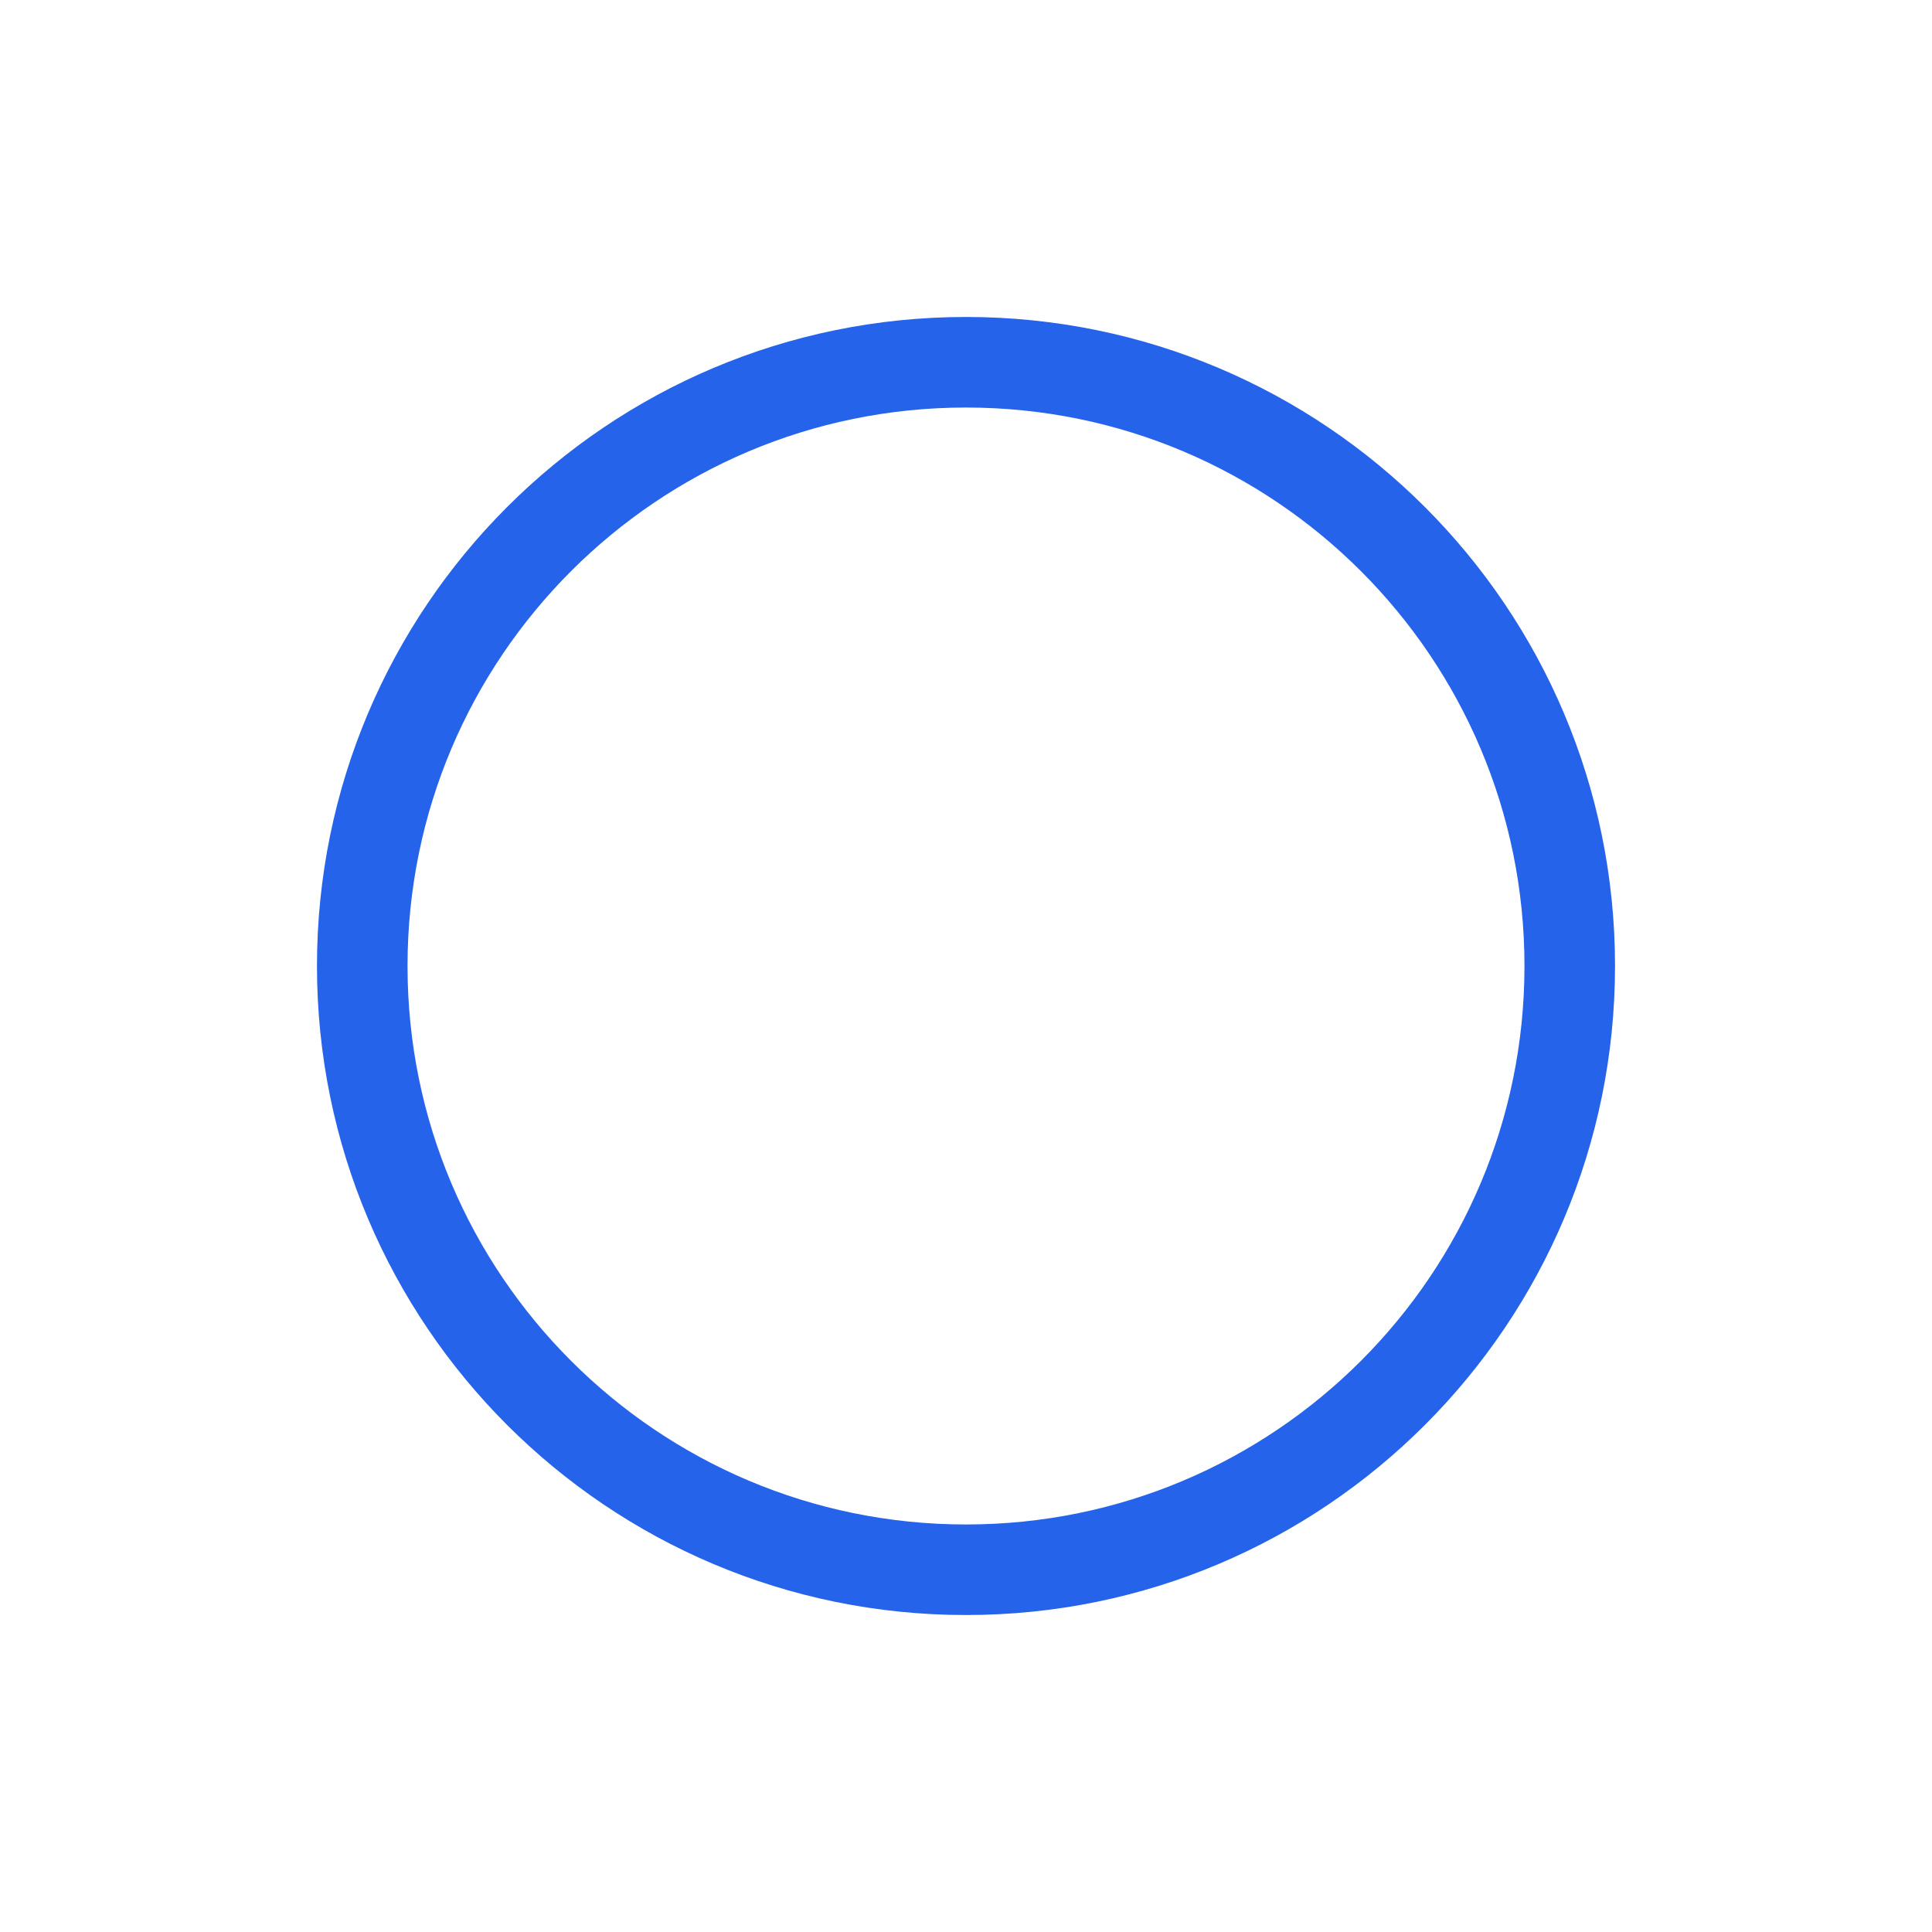
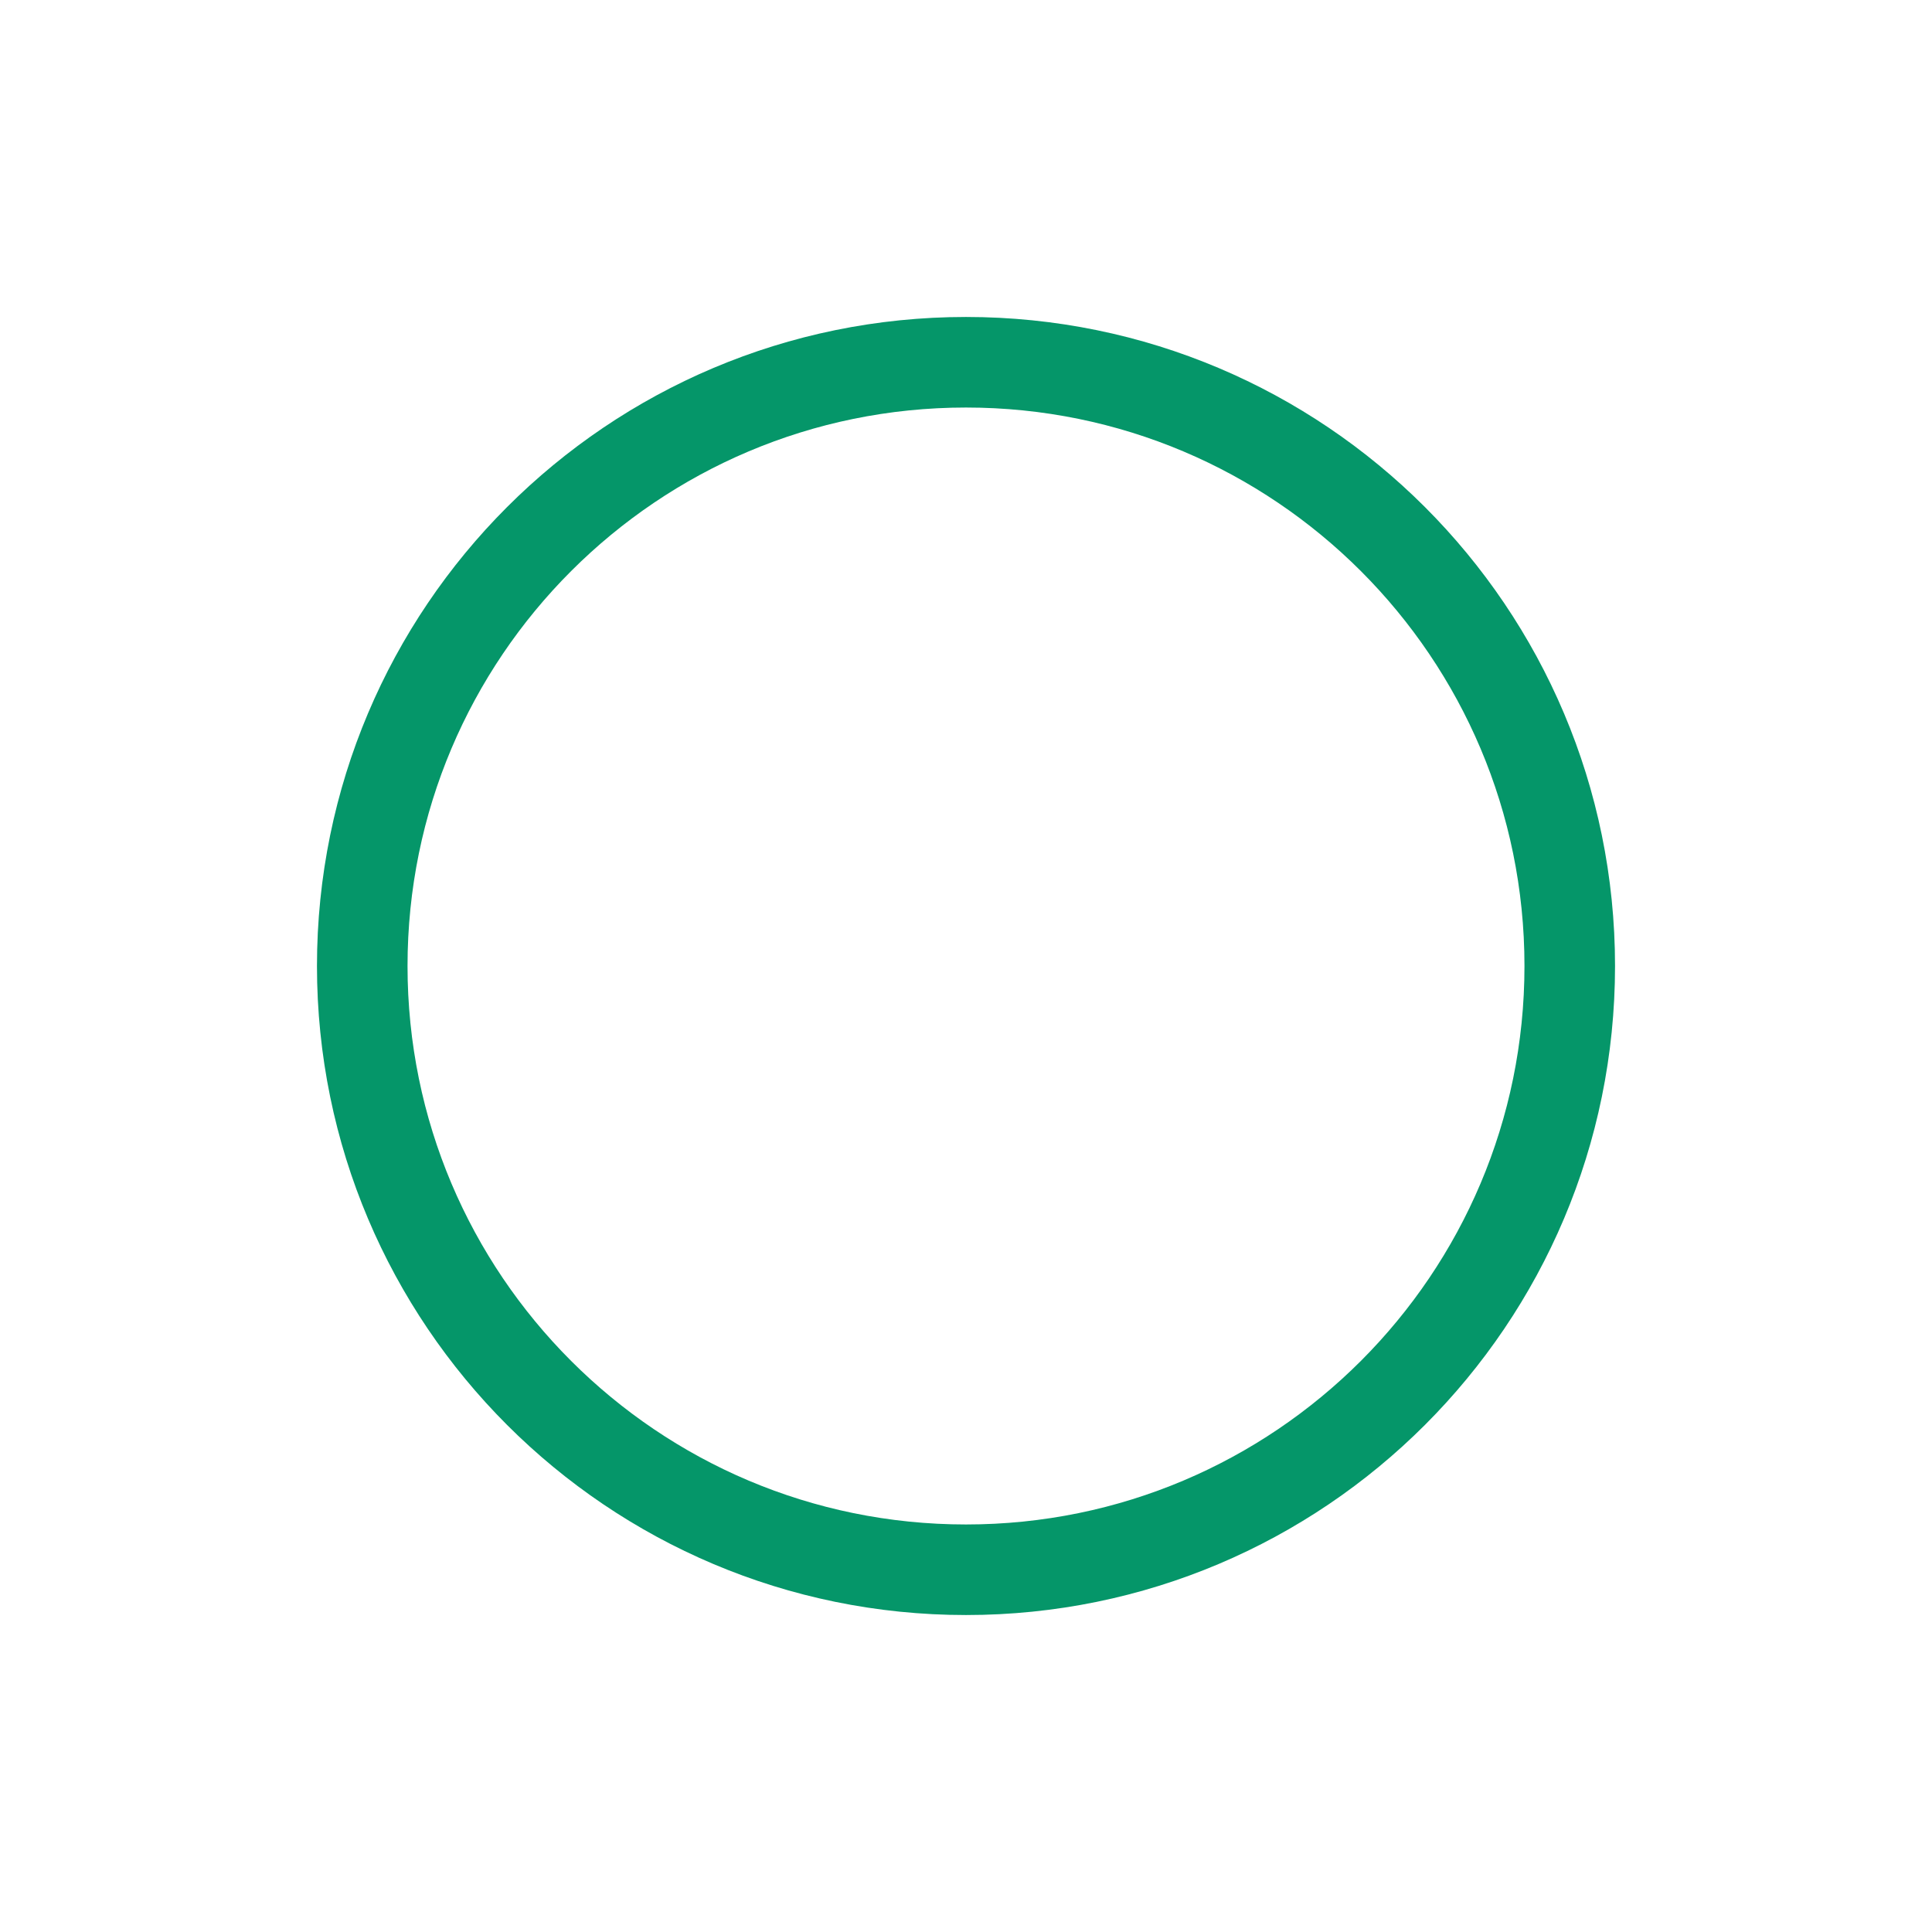
<svg xmlns="http://www.w3.org/2000/svg" width="64" height="64" viewBox="0 0 64 64" fill="none">
-   <circle cx="32" cy="32" r="20" stroke="#2563EB" stroke-width="3" stroke-linecap="round" stroke-linejoin="round" />
+   <circle cx="32" cy="32" r="20" stroke="#059669" stroke-width="3" stroke-linecap="round" stroke-linejoin="round" />
</svg>
